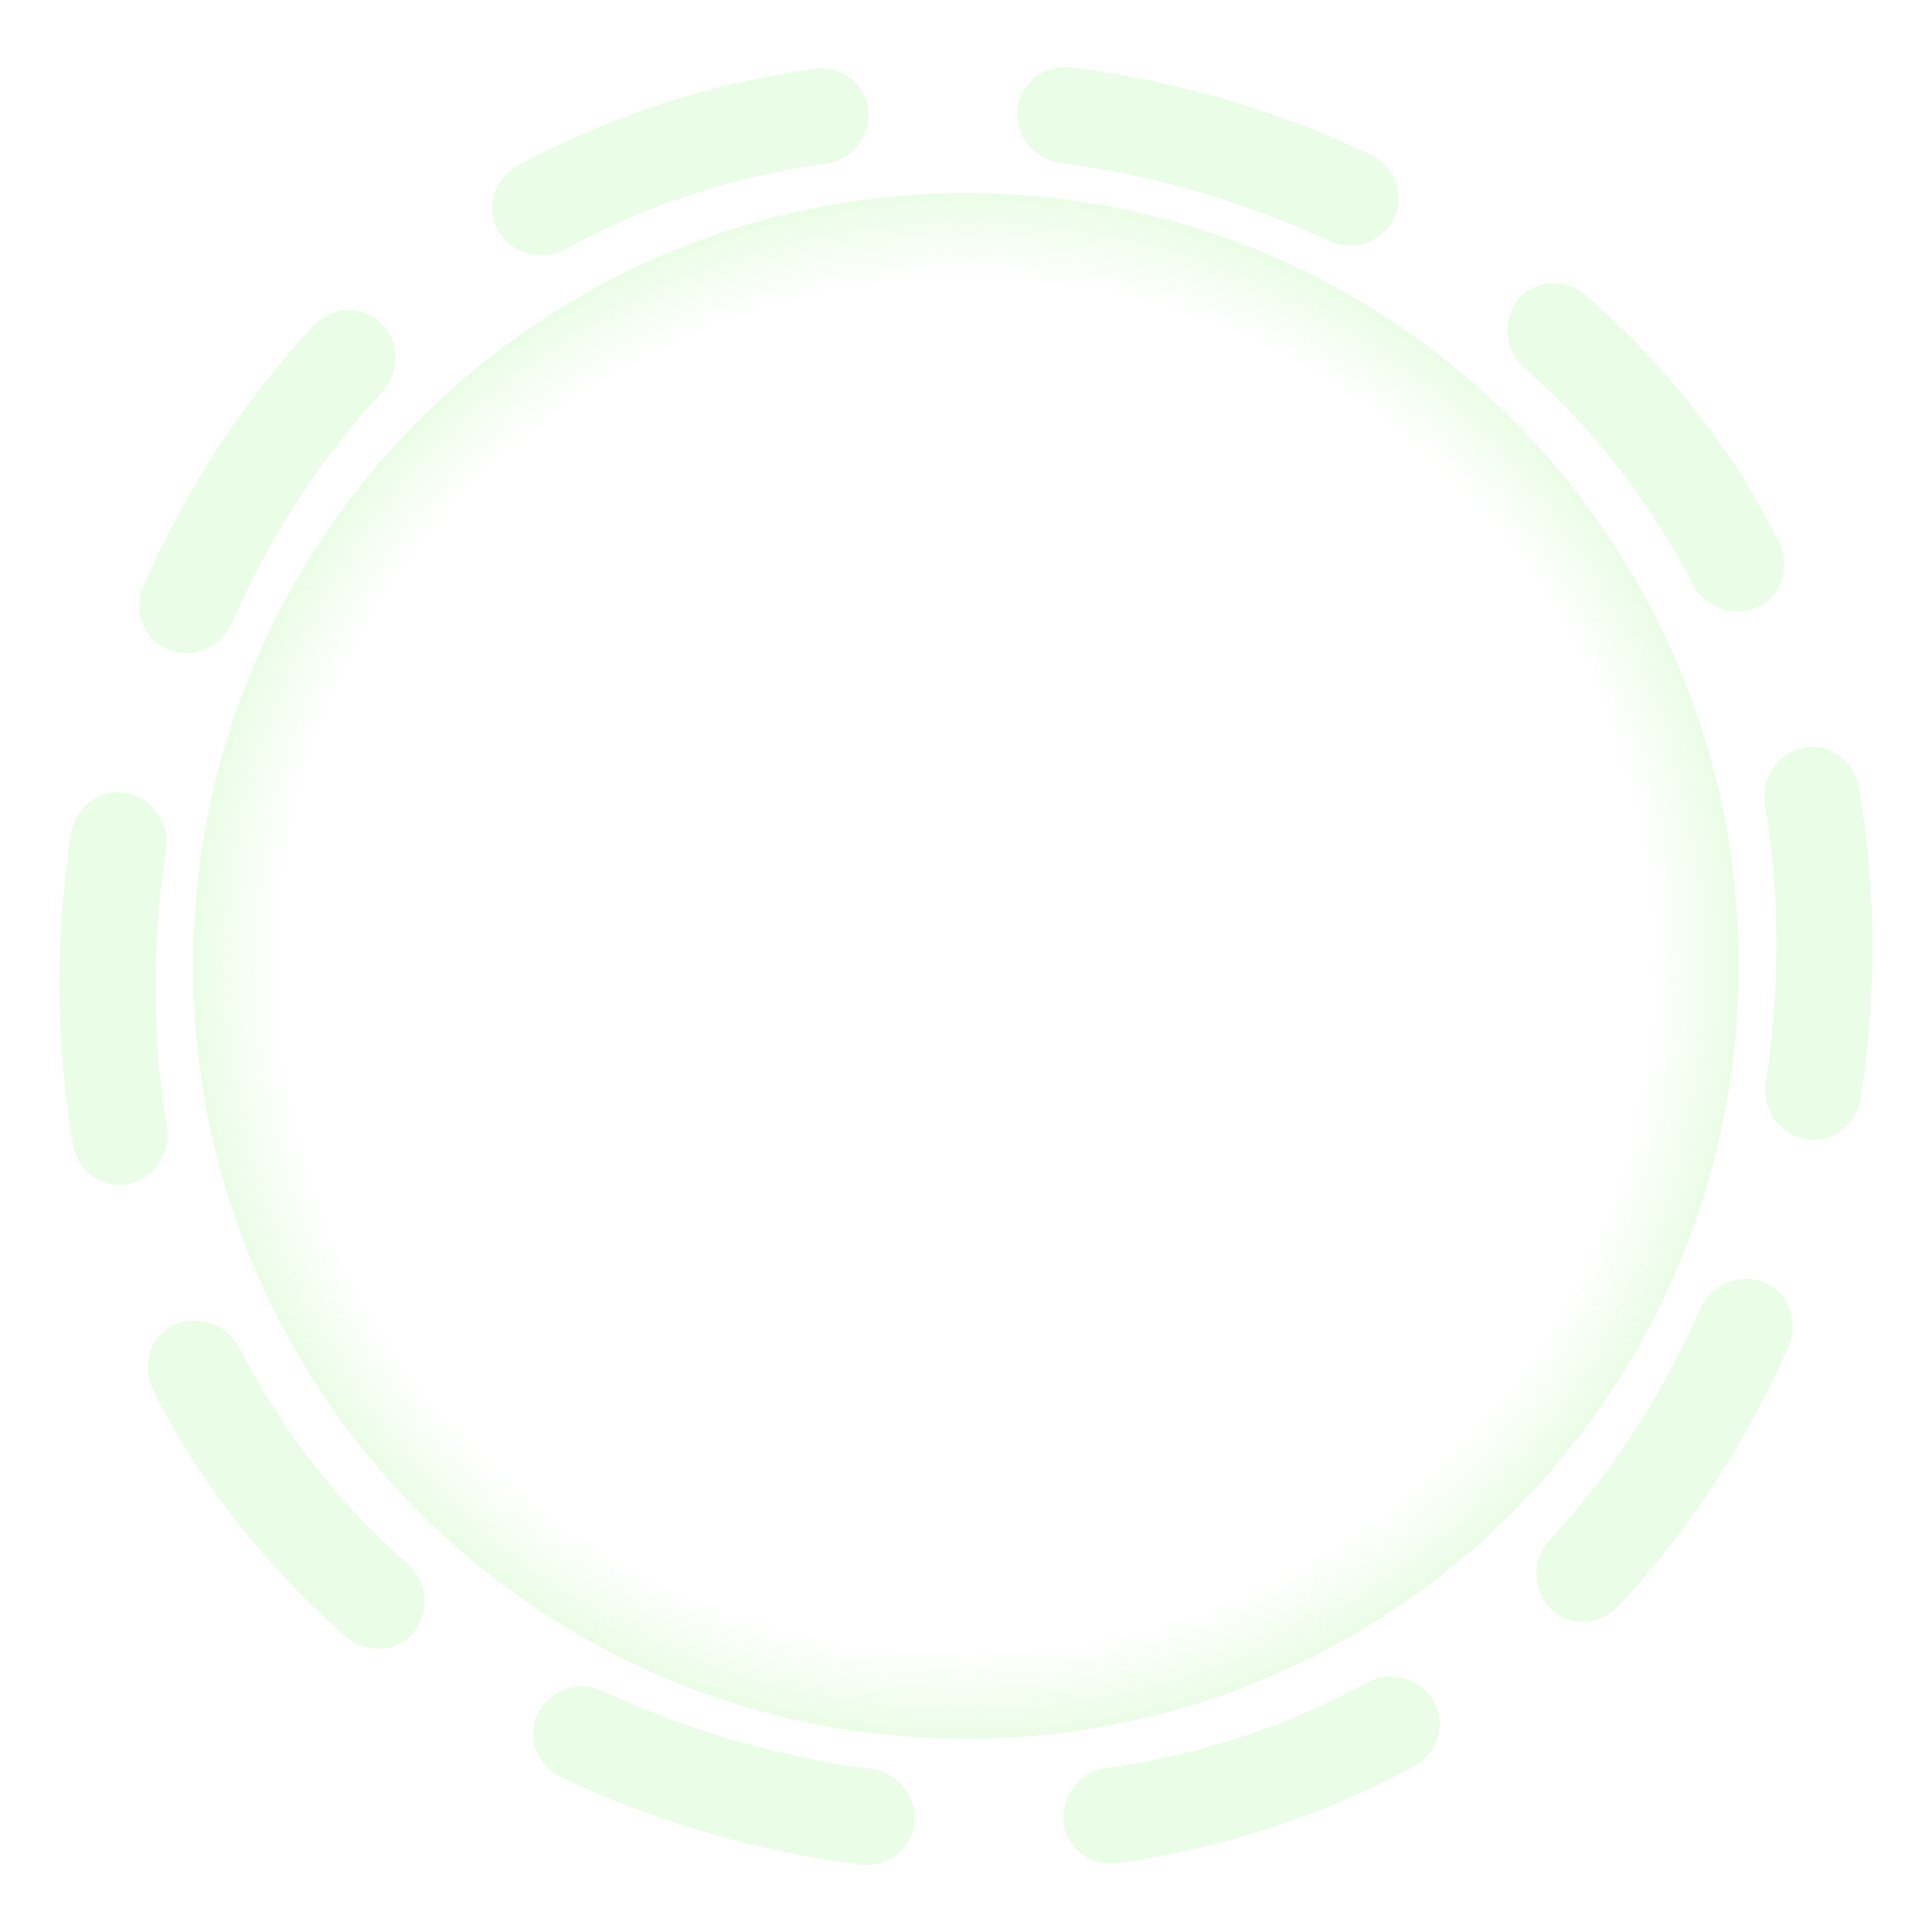
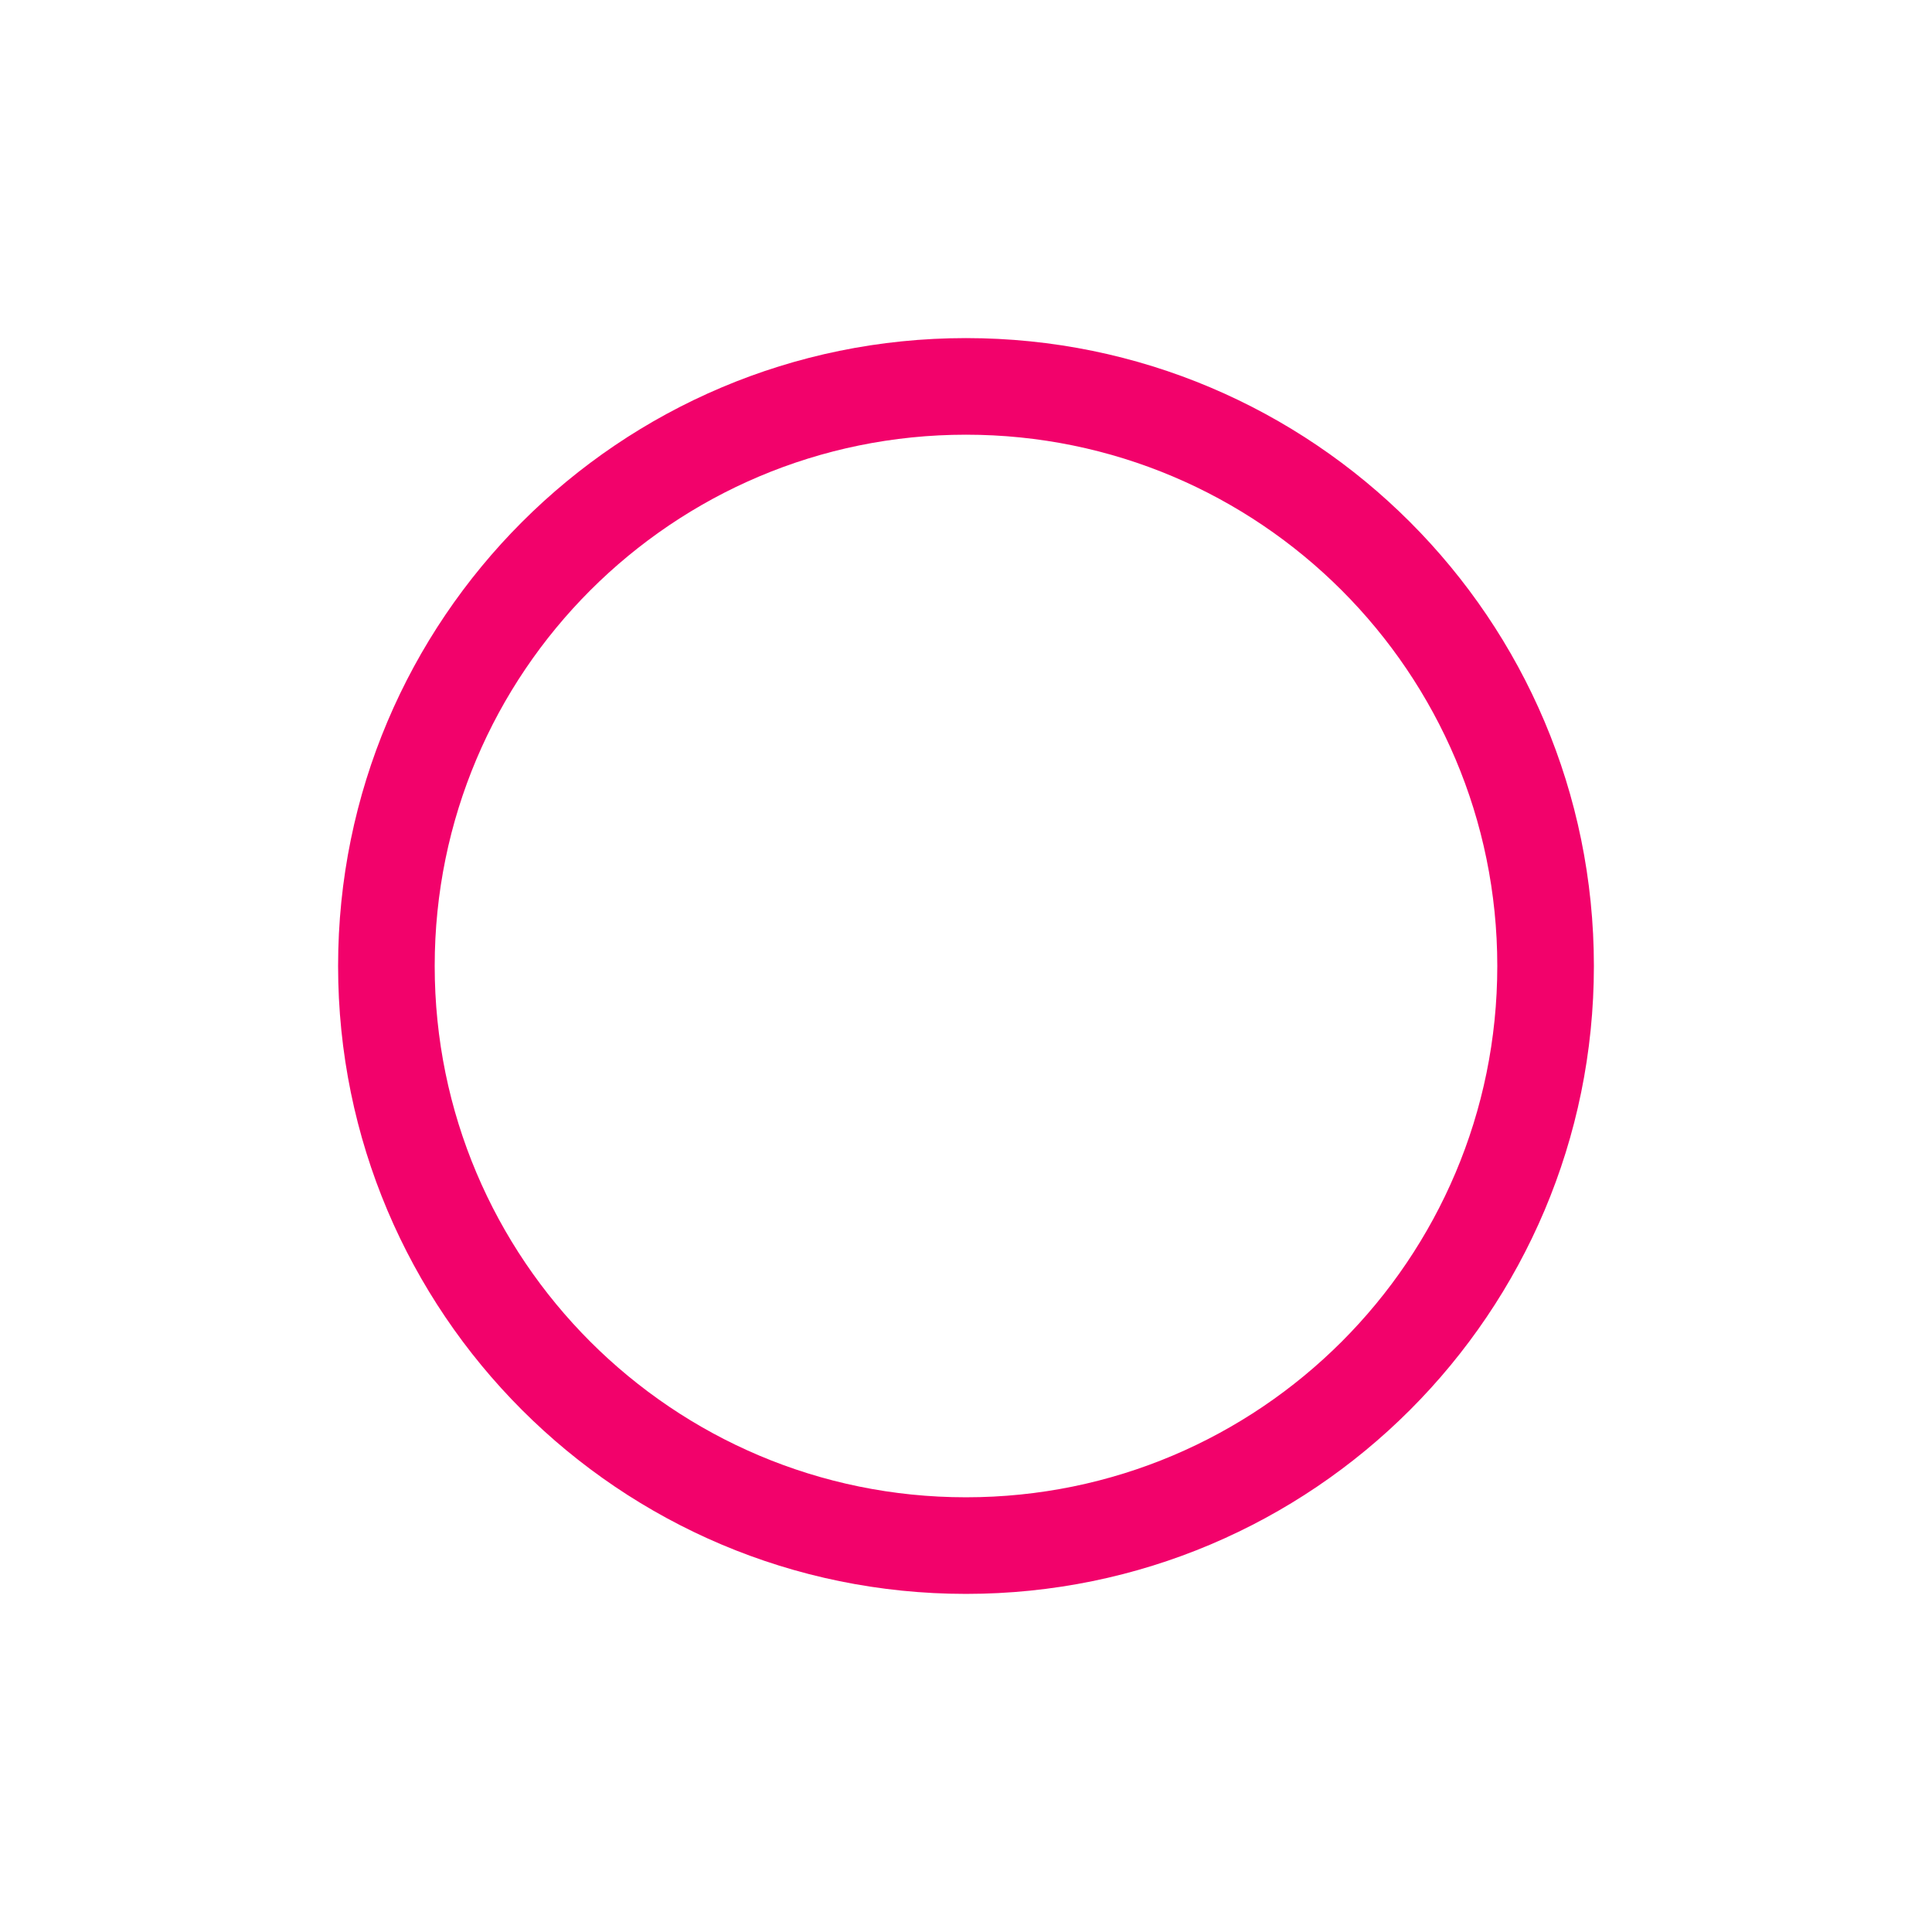
- <svg xmlns="http://www.w3.org/2000/svg" xmlns:xlink="http://www.w3.org/1999/xlink" id="svg8" version="1.1" viewBox="0 0 52.917 52.917" height="200" width="200">
+ <svg xmlns="http://www.w3.org/2000/svg" xmlns:xlink="http://www.w3.org/1999/xlink" width="200" height="200" viewBox="0 0 52.917 52.917" version="1.1" id="svg8">
  <defs id="defs2">
    <linearGradient id="linearGradient920">
-       <stop id="stop916" offset="0" style="stop-color:#eafde6;stop-opacity:0" />
-       <stop style="stop-color:#eafde6;stop-opacity:0" offset="0.888" id="stop924" />
-       <stop id="stop918" offset="1" style="stop-color:#eafde6;stop-opacity:1" />
+       <stop style="stop-color:#eafde6;stop-opacity:0" offset="0" id="stop916" />
+       <stop id="stop924" offset="0.888" style="stop-color:#eafde6;stop-opacity:0" />
+       <stop style="stop-color:#eafde6;stop-opacity:1" offset="1" id="stop918" />
    </linearGradient>
-     <radialGradient gradientUnits="userSpaceOnUse" r="21.167" fy="26.458" fx="26.458" cy="26.458" cx="26.458" id="radialGradient922" xlink:href="#linearGradient920" />
+     <radialGradient gradientTransform="translate(0,-58.90998)" xlink:href="#linearGradient920" id="radialGradient922" cx="26.458" cy="26.458" fx="26.458" fy="26.458" r="21.167" gradientUnits="userSpaceOnUse" />
  </defs>
-   <g style="display:none" id="layer1">
-     <path d="m -47.311,0 a 1.323,1.323 0 0 0 -1.323,1.323 1.323,1.323 0 0 0 1.323,1.323 h 7.938 A 1.323,1.323 0 0 0 -38.05,1.323 1.323,1.323 0 0 0 -39.373,0 Z" style="fill:#00ff00;stroke-width:2.646;stroke-linecap:round;stroke-linejoin:round" id="rect835" />
+   <g id="layer1" style="display:none">
+     <path id="rect835" style="fill:#00ff00;stroke-width:2.646;stroke-linecap:round;stroke-linejoin:round" d="m -47.311,0 a 1.323,1.323 0 0 0 -1.323,1.323 1.323,1.323 0 0 0 1.323,1.323 h 7.938 A 1.323,1.323 0 0 0 -38.05,1.323 1.323,1.323 0 0 0 -39.373,0 Z" />
  </g>
-   <g style="display:inline" id="layer3">
-     <path d="m 14.206,4.526 c -0.714,0.388 -0.925,1.225 -0.532,1.842 0.393,0.617 1.203,0.794 1.797,0.465 C 17.683,5.608 20.121,4.835 22.637,4.482 23.316,4.387 23.851,3.756 23.789,3.035 23.728,2.313 23.061,1.776 22.27,1.889 19.465,2.289 16.729,3.157 14.206,4.526 Z m 15.169,-2.677 c -0.794,-0.102 -1.458,0.445 -1.513,1.169 -0.055,0.724 0.488,1.356 1.176,1.445 2.547,0.33 5.051,1.054 7.366,2.139 0.625,0.293 1.42,0.054 1.763,-0.584 0.343,-0.637 0.079,-1.454 -0.644,-1.795 -2.566,-1.211 -5.33,-2.013 -8.148,-2.374 z m 14.089,6.256 c -0.602,-0.529 -1.452,-0.442 -1.895,0.127 -0.444,0.569 -0.341,1.388 0.17,1.837 1.427,1.254 2.679,2.697 3.693,4.315 0.342,0.529 0.655,1.074 0.941,1.631 0.31,0.604 1.079,0.909 1.741,0.623 0.662,-0.285 0.964,-1.089 0.6,-1.812 -0.319,-0.634 -0.669,-1.256 -1.05,-1.862 -1.177,-1.826 -2.598,-3.45 -4.2,-4.858 z m 7.457,13.481 c -0.135,-0.789 -0.849,-1.258 -1.552,-1.097 -0.703,0.161 -1.142,0.86 -1.029,1.535 0.421,2.502 0.418,5.096 0.024,7.635 -0.106,0.686 0.349,1.384 1.062,1.532 0.712,0.148 1.422,-0.339 1.544,-1.13 0.433,-2.808 0.427,-5.682 -0.05,-8.475 z m -1.94,15.306 c 0.322,-0.732 -0.014,-1.522 -0.694,-1.779 -0.68,-0.257 -1.437,0.088 -1.714,0.721 -1.026,2.345 -2.416,4.514 -4.138,6.36 -0.463,0.497 -0.484,1.321 0.013,1.844 0.497,0.523 1.353,0.525 1.9,-0.062 1.934,-2.077 3.49,-4.487 4.634,-7.085 z M 38.71,48.39 c 0.714,-0.388 0.925,-1.225 0.532,-1.842 -0.393,-0.617 -1.203,-0.794 -1.797,-0.465 -2.212,1.226 -4.65,1.999 -7.166,2.351 -0.679,0.095 -1.214,0.726 -1.153,1.448 0.062,0.721 0.728,1.258 1.519,1.146 2.805,-0.4 5.542,-1.268 8.064,-2.637 z M 23.542,51.067 c 0.794,0.102 1.458,-0.445 1.513,-1.169 0.055,-0.724 -0.488,-1.356 -1.176,-1.445 -2.547,-0.33 -5.051,-1.054 -7.366,-2.139 -0.625,-0.293 -1.42,-0.054 -1.763,0.584 -0.343,0.637 -0.079,1.454 0.644,1.795 2.566,1.211 5.33,2.013 8.148,2.374 z M 9.453,44.811 c 0.602,0.529 1.452,0.442 1.895,-0.127 0.444,-0.569 0.341,-1.388 -0.17,-1.837 C 9.751,41.594 8.499,40.151 7.485,38.532 7.143,38.003 6.829,37.459 6.543,36.901 6.234,36.297 5.465,35.993 4.802,36.278 c -0.662,0.285 -0.964,1.089 -0.6,1.812 0.319,0.634 0.669,1.256 1.05,1.863 1.177,1.826 2.598,3.45 4.2,4.858 z M 1.996,31.33 c 0.135,0.789 0.849,1.258 1.552,1.097 0.703,-0.161 1.142,-0.86 1.029,-1.535 -0.421,-2.502 -0.418,-5.096 -0.024,-7.635 0.106,-0.686 -0.349,-1.384 -1.062,-1.532 -0.712,-0.148 -1.422,0.339 -1.544,1.13 -0.433,2.808 -0.427,5.682 0.05,8.475 z m 1.94,-15.306 c -0.322,0.732 0.014,1.522 0.694,1.779 0.68,0.257 1.437,-0.088 1.714,-0.721 1.026,-2.345 2.416,-4.514 4.138,-6.36 C 10.946,10.224 10.967,9.4 10.47,8.877 9.973,8.354 9.117,8.352 8.571,8.939 6.636,11.016 5.08,13.426 3.936,16.024 Z" style="fill:#eafde6;fill-opacity:1;stroke-width:2.646;stroke-linecap:round;stroke-linejoin:round" id="path833" />
+   <g id="layer3" style="display:inline">
+     <path id="path833" style="fill:#eafde6;fill-opacity:1;stroke-width:2.646;stroke-linecap:round;stroke-linejoin:round" d="m 14.206,66.316 c -0.714,0.388 -0.925,1.225 -0.532,1.842 0.393,0.617 1.203,0.794 1.797,0.465 2.212,-1.226 4.65,-1.999 7.166,-2.351 0.679,-0.095 1.214,-0.726 1.153,-1.448 -0.062,-0.721 -0.728,-1.258 -1.519,-1.146 -2.805,0.4 -5.542,1.268 -8.064,2.637 z m 15.169,-2.677 c -0.794,-0.102 -1.458,0.445 -1.513,1.169 -0.055,0.724 0.488,1.356 1.176,1.445 2.547,0.33 5.051,1.054 7.366,2.139 0.625,0.293 1.42,0.054 1.763,-0.584 0.343,-0.637 0.079,-1.454 -0.644,-1.795 -2.566,-1.211 -5.33,-2.013 -8.148,-2.374 z m 14.089,6.256 c -0.602,-0.529 -1.452,-0.442 -1.895,0.127 -0.444,0.569 -0.341,1.388 0.17,1.837 1.427,1.254 2.679,2.697 3.693,4.315 0.342,0.529 0.655,1.074 0.941,1.631 0.31,0.604 1.079,0.909 1.741,0.623 0.662,-0.285 0.964,-1.089 0.6,-1.812 -0.319,-0.634 -0.669,-1.256 -1.05,-1.862 -1.177,-1.826 -2.598,-3.45 -4.2,-4.858 z m 7.457,13.481 c -0.135,-0.789 -0.849,-1.258 -1.552,-1.097 -0.703,0.161 -1.142,0.86 -1.029,1.535 0.421,2.502 0.418,5.096 0.024,7.635 -0.106,0.686 0.349,1.384 1.062,1.532 0.712,0.148 1.422,-0.339 1.544,-1.13 0.433,-2.808 0.427,-5.682 -0.05,-8.475 z m -1.94,15.306 c 0.322,-0.732 -0.014,-1.522 -0.694,-1.779 -0.68,-0.257 -1.437,0.088 -1.714,0.721 -1.026,2.345 -2.416,4.514 -4.138,6.36 -0.463,0.497 -0.484,1.321 0.013,1.844 0.497,0.523 1.353,0.525 1.9,-0.062 1.934,-2.077 3.49,-4.487 4.634,-7.085 z M 38.71,110.18 c 0.714,-0.388 0.925,-1.225 0.532,-1.842 -0.393,-0.617 -1.203,-0.794 -1.797,-0.465 -2.212,1.226 -4.65,1.999 -7.166,2.351 -0.679,0.095 -1.214,0.726 -1.153,1.448 0.062,0.721 0.728,1.258 1.519,1.146 2.805,-0.4 5.542,-1.268 8.064,-2.637 z m -15.169,2.677 c 0.794,0.102 1.458,-0.445 1.513,-1.169 0.055,-0.724 -0.488,-1.356 -1.176,-1.445 -2.547,-0.33 -5.051,-1.054 -7.366,-2.139 -0.625,-0.293 -1.42,-0.054 -1.763,0.584 -0.343,0.637 -0.079,1.454 0.644,1.795 2.566,1.211 5.33,2.013 8.148,2.374 z m -14.089,-6.256 c 0.602,0.529 1.452,0.442 1.895,-0.127 0.444,-0.569 0.341,-1.388 -0.17,-1.837 -1.427,-1.254 -2.679,-2.697 -3.693,-4.315 C 7.143,99.793 6.829,99.249 6.543,98.691 6.234,98.087 5.465,97.783 4.802,98.068 c -0.662,0.285 -0.964,1.089 -0.6,1.812 0.319,0.634 0.669,1.256 1.05,1.863 1.177,1.826 2.598,3.45 4.2,4.858 z M 1.996,93.12 c 0.135,0.789 0.849,1.258 1.552,1.097 0.703,-0.161 1.142,-0.86 1.029,-1.535 -0.421,-2.502 -0.418,-5.096 -0.024,-7.635 0.106,-0.686 -0.349,-1.384 -1.062,-1.532 -0.712,-0.148 -1.422,0.339 -1.544,1.13 -0.433,2.808 -0.427,5.682 0.05,8.475 z m 1.94,-15.306 c -0.322,0.732 0.014,1.522 0.694,1.779 0.68,0.257 1.437,-0.088 1.714,-0.721 1.026,-2.345 2.416,-4.514 4.138,-6.36 0.463,-0.497 0.484,-1.321 -0.013,-1.844 -0.497,-0.523 -1.353,-0.525 -1.9,0.062 -1.934,2.077 -3.49,4.487 -4.634,7.085 z" />
  </g>
-   <g style="display:inline" id="layer2">
-     <circle r="21.167" cy="26.458" cx="26.458" id="path912" style="fill:url(#radialGradient922);fill-opacity:1;stroke-width:2.646;stroke-linecap:round;stroke-linejoin:round" />
+   <g id="layer2" style="display:inline">
+     <circle style="fill:url(#radialGradient922);fill-opacity:1;stroke-width:2.646;stroke-linecap:round;stroke-linejoin:round" id="path912" cx="26.458" cy="-32.452" r="21.167" />
+     <path id="path860" style="fill:#eafde6;fill-opacity:1;stroke-width:2.646;stroke-linecap:round;stroke-linejoin:round" d="M 26.443,67.082 A 21.167,21.167 0 0 0 5.292,88.248 21.167,21.167 0 0 0 26.458,109.415 21.167,21.167 0 0 0 47.625,88.248 21.167,21.167 0 0 0 26.458,67.082 a 21.167,21.167 0 0 0 -0.015,0 z m -0.038,2.646 a 18.521,18.521 0 0 1 0.054,0 A 18.521,18.521 0 0 1 44.979,88.248 18.521,18.521 0 0 1 26.458,106.769 18.521,18.521 0 0 1 7.938,88.248 18.521,18.521 0 0 1 26.405,69.728 Z" />
+     <path transform="scale(0.2645833)" d="M 100 35 A 65 65 0 0 0 35 100 A 65 65 0 0 0 100 165 A 65 65 0 0 0 165 100 A 65 65 0 0 0 100 35 z M 100 45 A 55 55 0 0 1 155 100 A 55 55 0 0 1 100 155 A 55 55 0 0 1 45 100 A 55 55 0 0 1 100 45 z " style="opacity:0.999;fill:#f2026b;fill-opacity:1;stroke-width:10;stroke-linecap:round;stroke-linejoin:round" id="path864" />
+     <path id="path858" style="fill:#eafde6;fill-opacity:1;stroke-width:2.646;stroke-linecap:round;stroke-linejoin:round" d="M 94.295,5.292 A 21.167,21.167 0 0 0 73.144,26.458 21.167,21.167 0 0 0 94.311,47.625 21.167,21.167 0 0 0 115.477,26.458 21.167,21.167 0 0 0 94.311,5.292 a 21.167,21.167 0 0 0 -0.015,0 z m -0.038,2.646 a 18.521,18.521 0 0 1 0.054,0 A 18.521,18.521 0 0 1 112.832,26.458 18.521,18.521 0 0 1 94.311,44.979 18.521,18.521 0 0 1 75.79,26.458 18.521,18.521 0 0 1 94.257,7.938 Z" />
  </g>
</svg>
